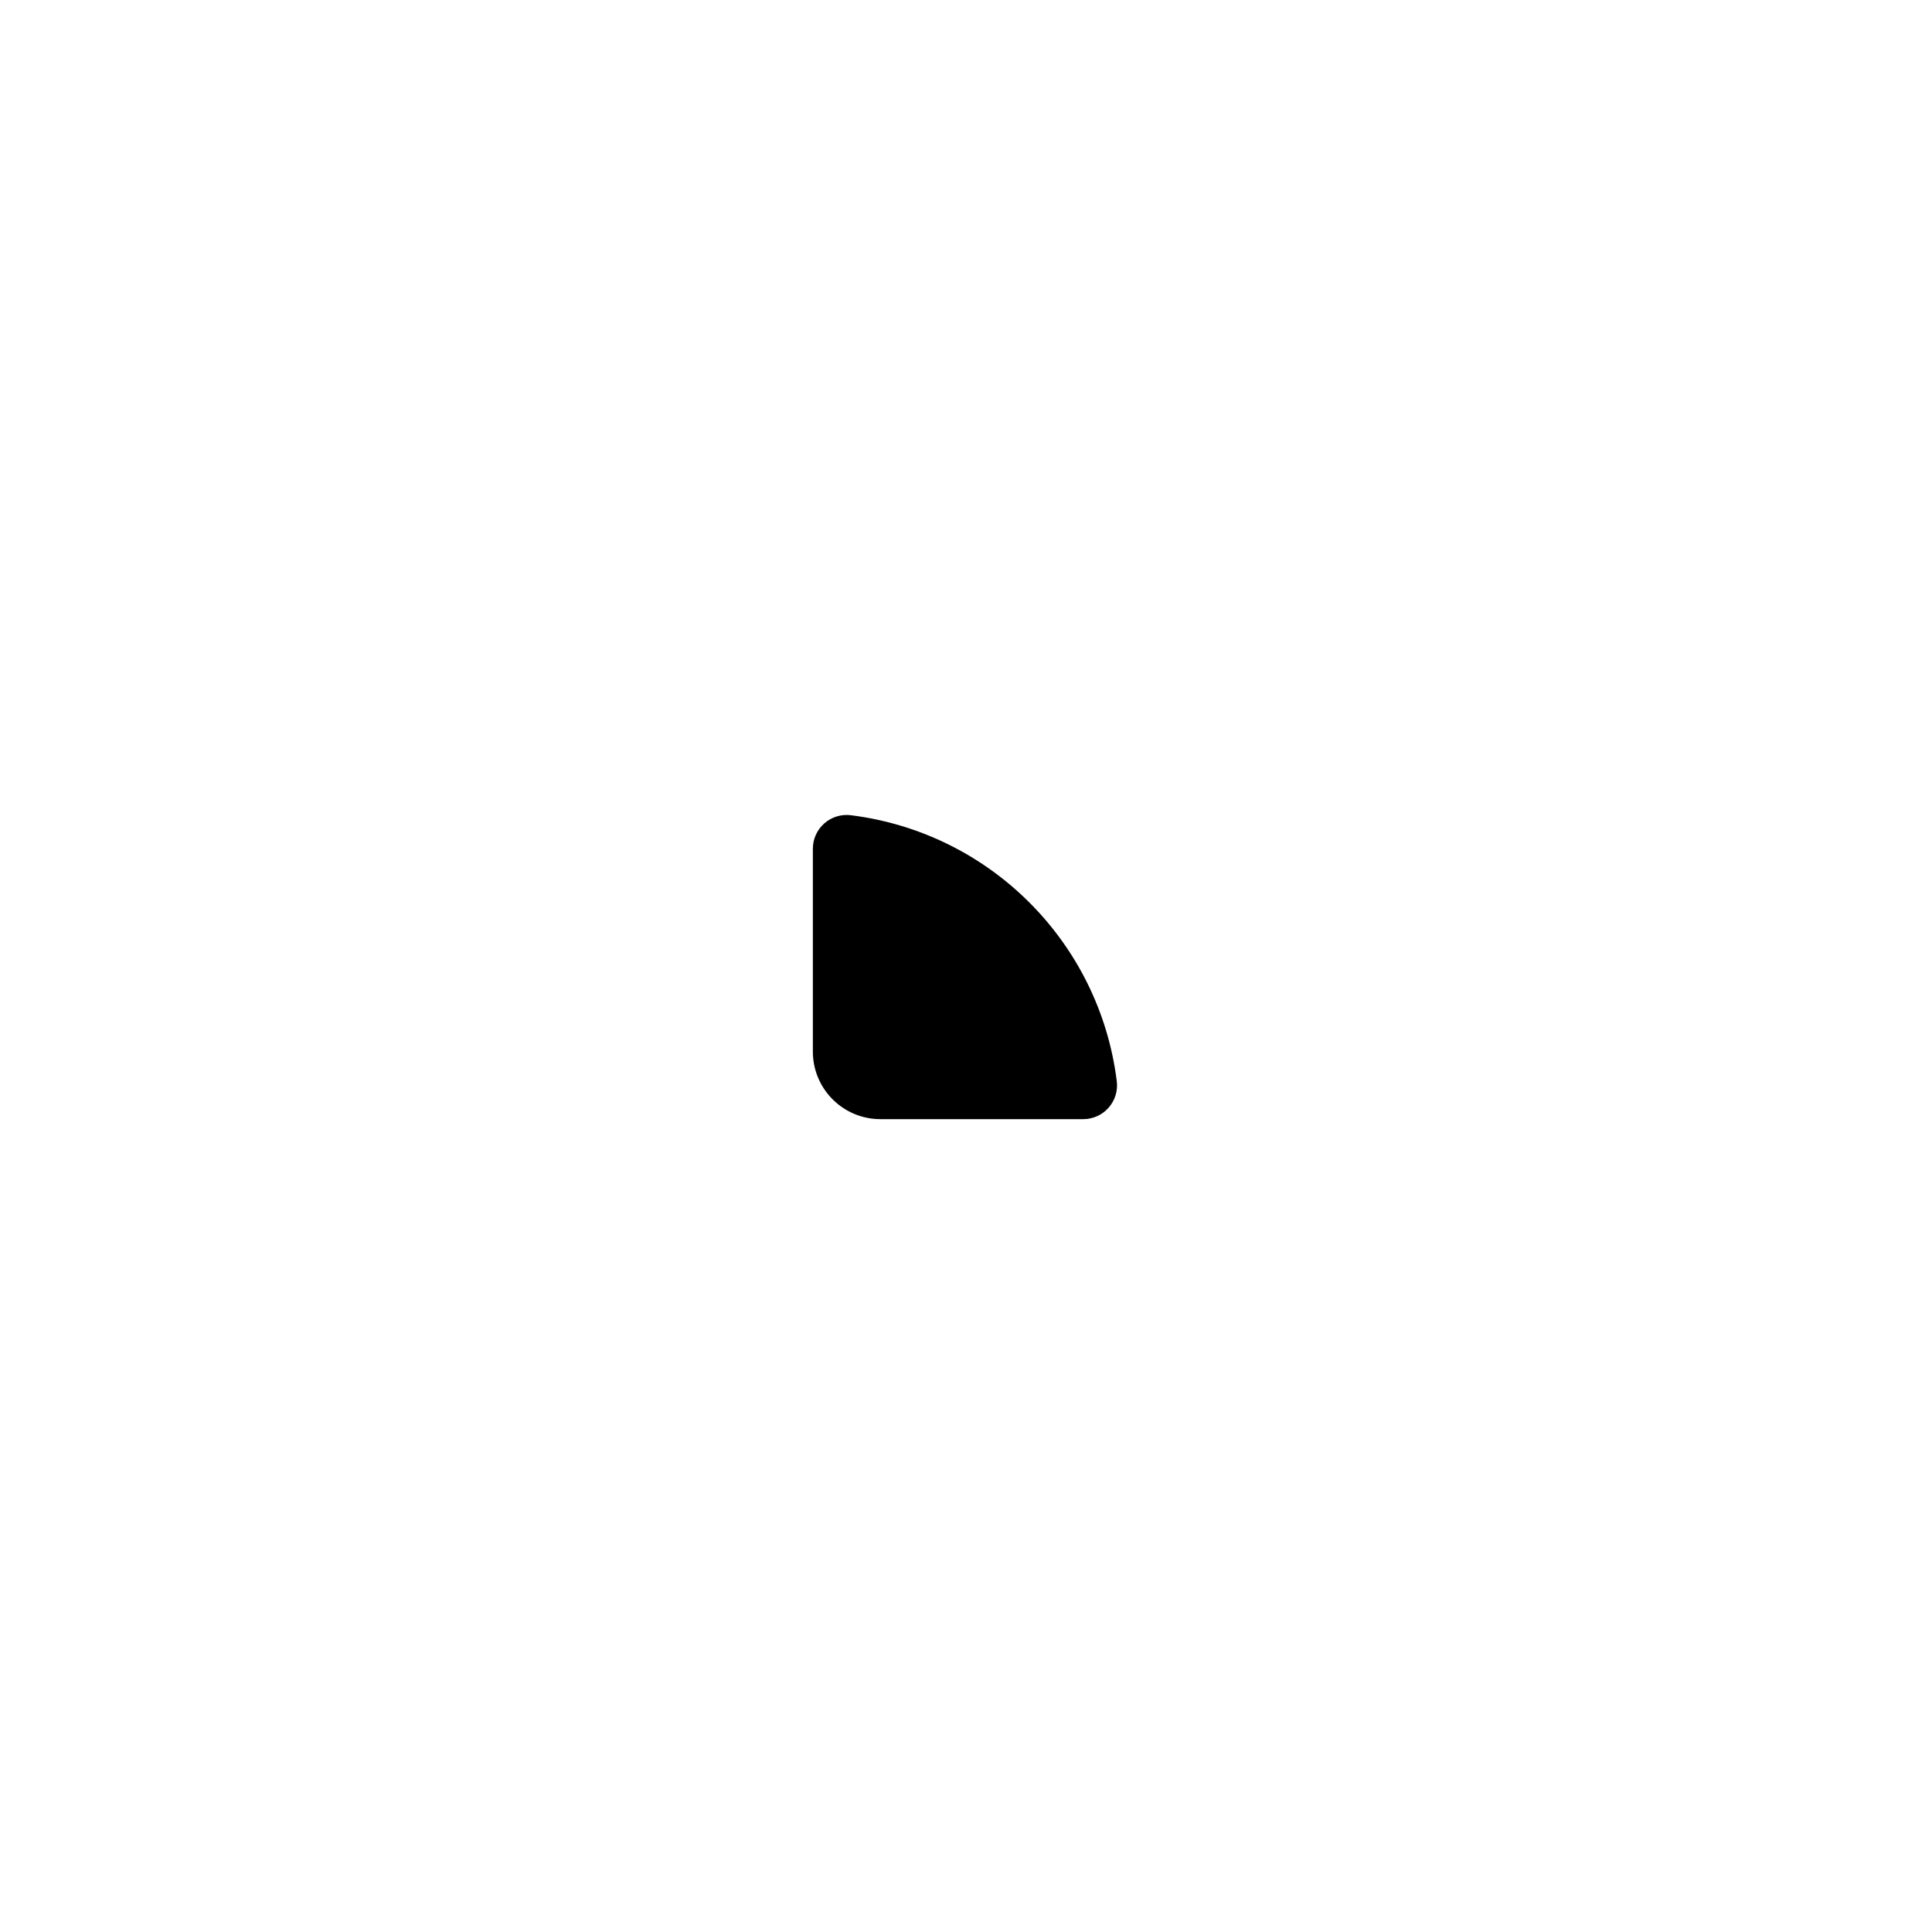
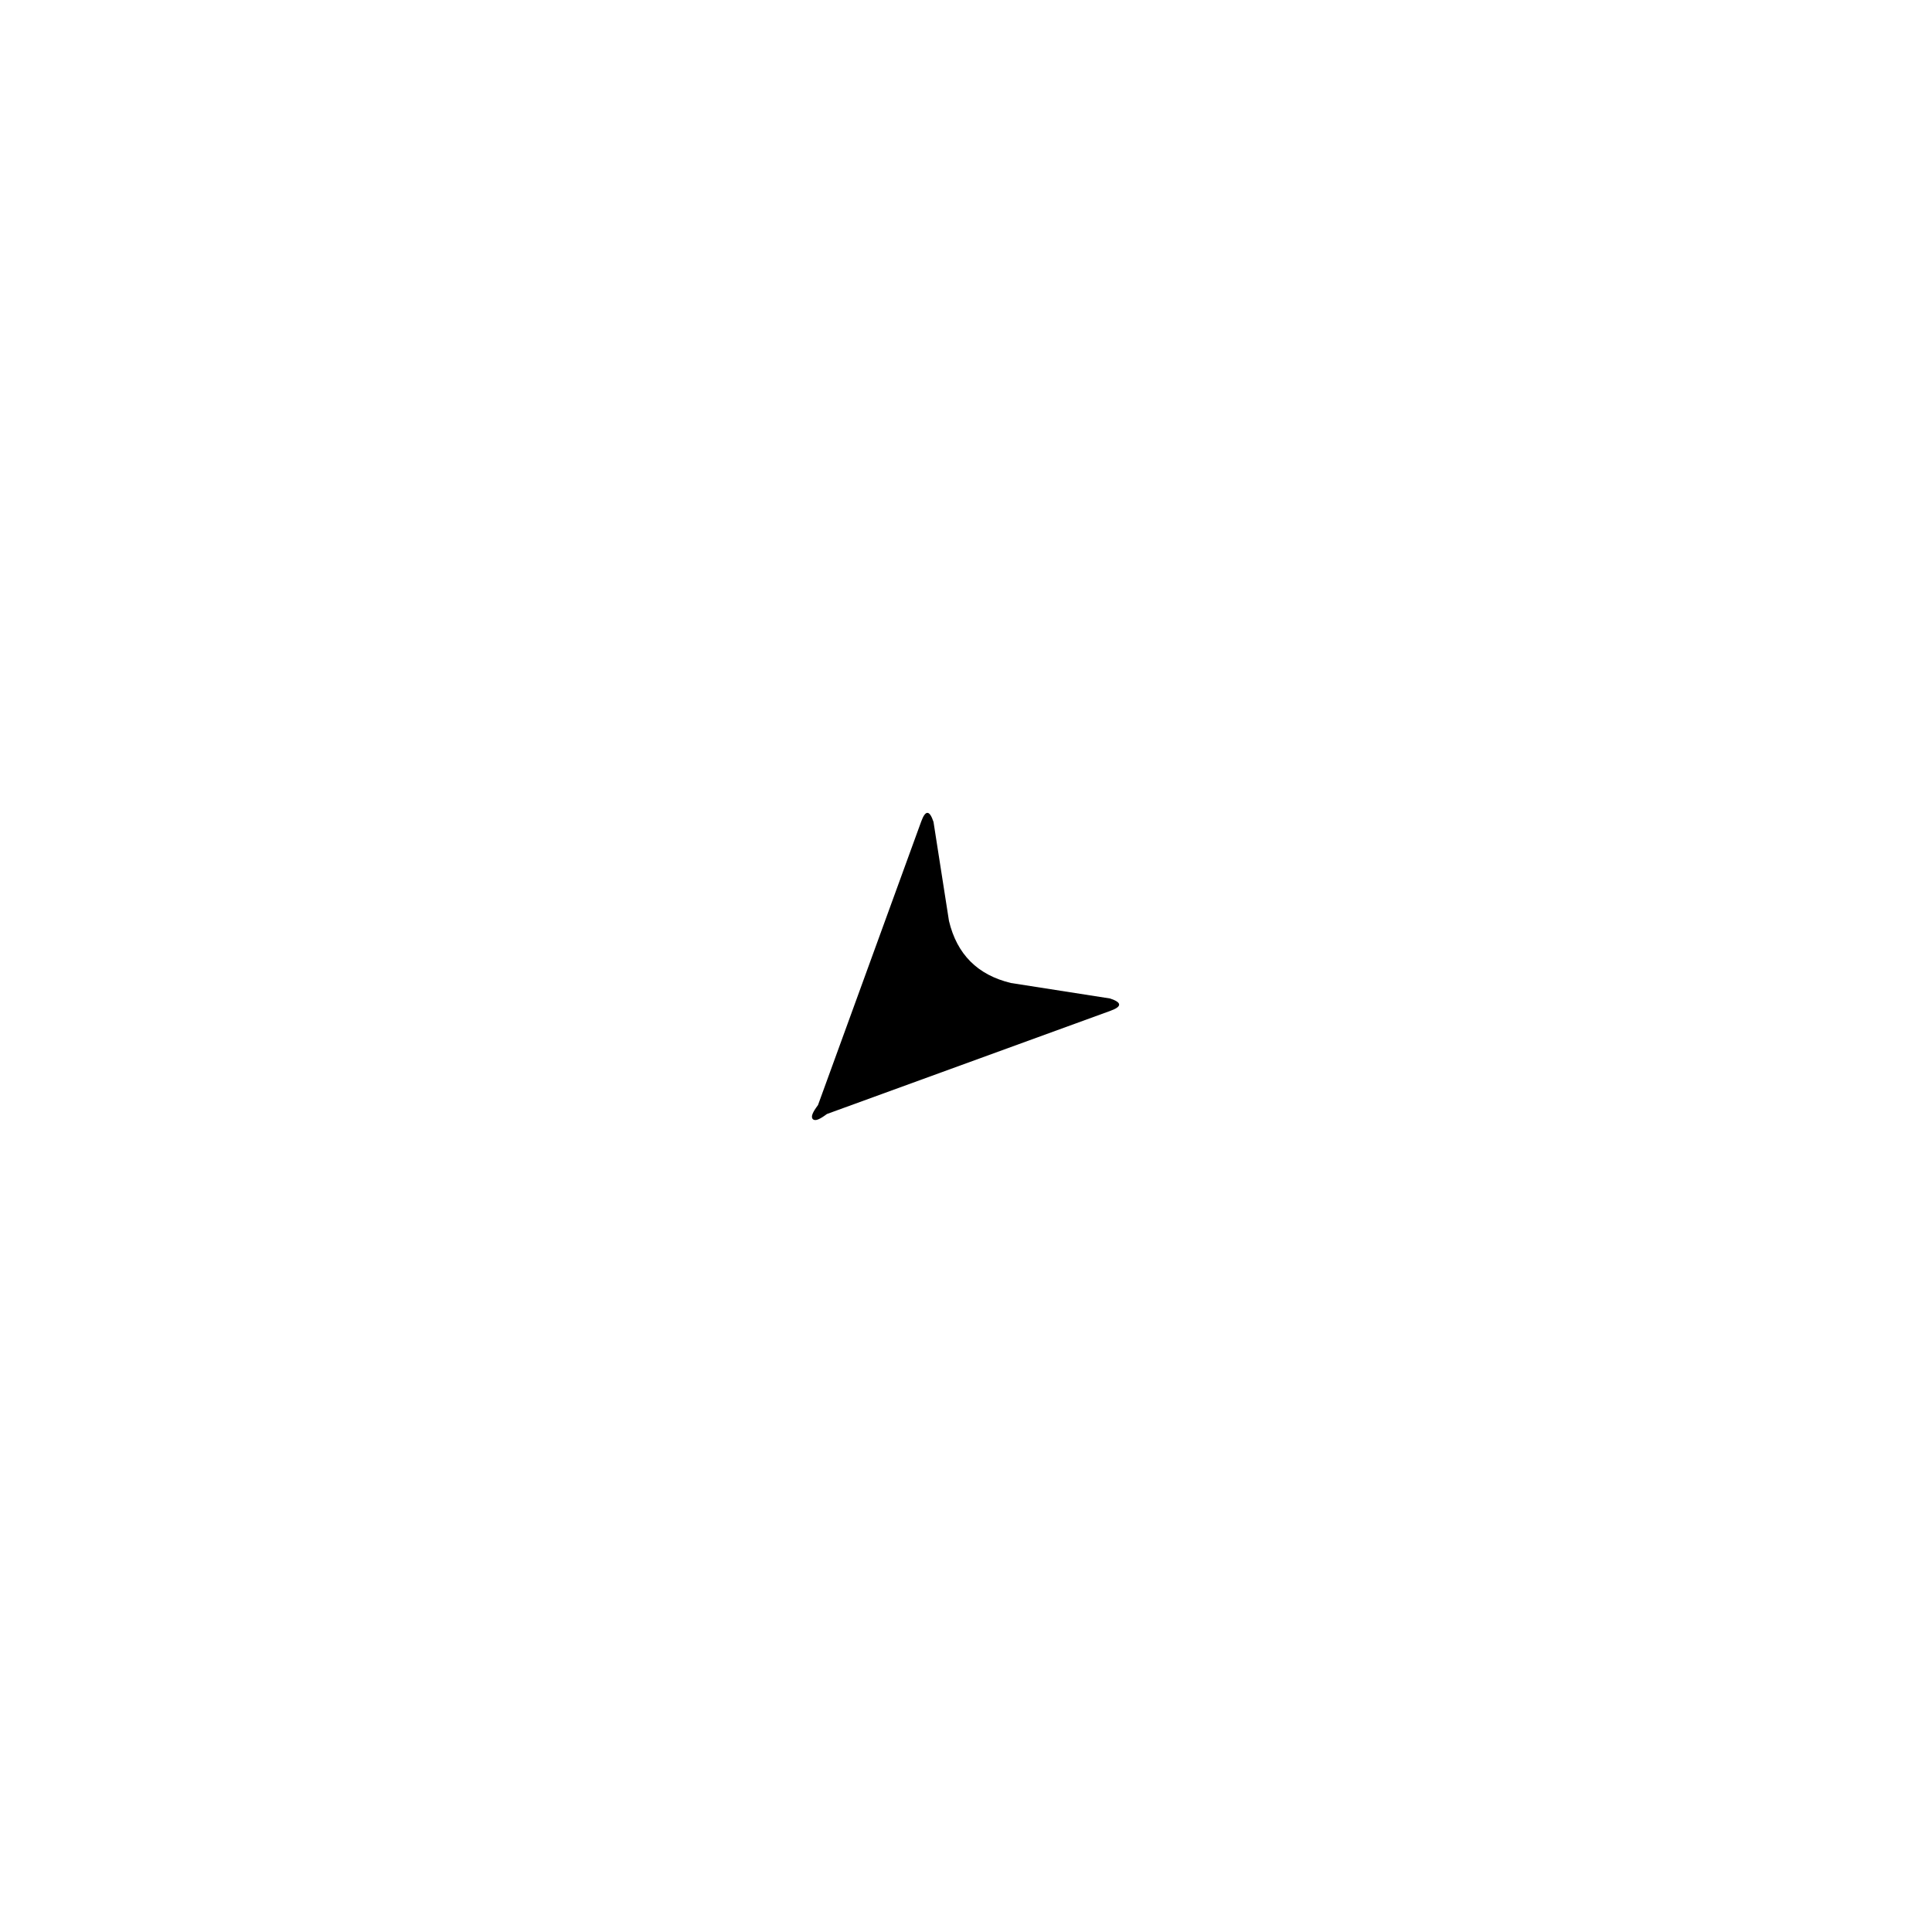
<svg xmlns="http://www.w3.org/2000/svg" width="1024" height="1024" viewBox="0 0 1024 1024">
  <svg width="716.101" height="716.101" viewBox="0 0 20 20" fill="none" aria-hidden="true" x="153.95" y="153.95">
-     <path d="M7.733 11.267V8.264A0.5 0.5 0 0 1 8.295 7.768A4.533 4.533 0 0 1 12.232 11.705A0.5 0.5 0 0 1 11.736 12.267H8.733A1 1 0 0 1 7.733 11.267Z" fill="#000" />
+     <path d="M7.733 12.267C7.698 12.231 7.733 12.161 7.809 12.059L9.337 7.861Q9.431 7.602 9.519 7.867L9.748 9.333Q9.925 10.075 10.667 10.252L12.133 10.481Q12.398 10.569 12.139 10.663L7.941 12.191C7.839 12.267 7.769 12.302 7.733 12.267Z" fill="#000" />
  </svg>
</svg>
